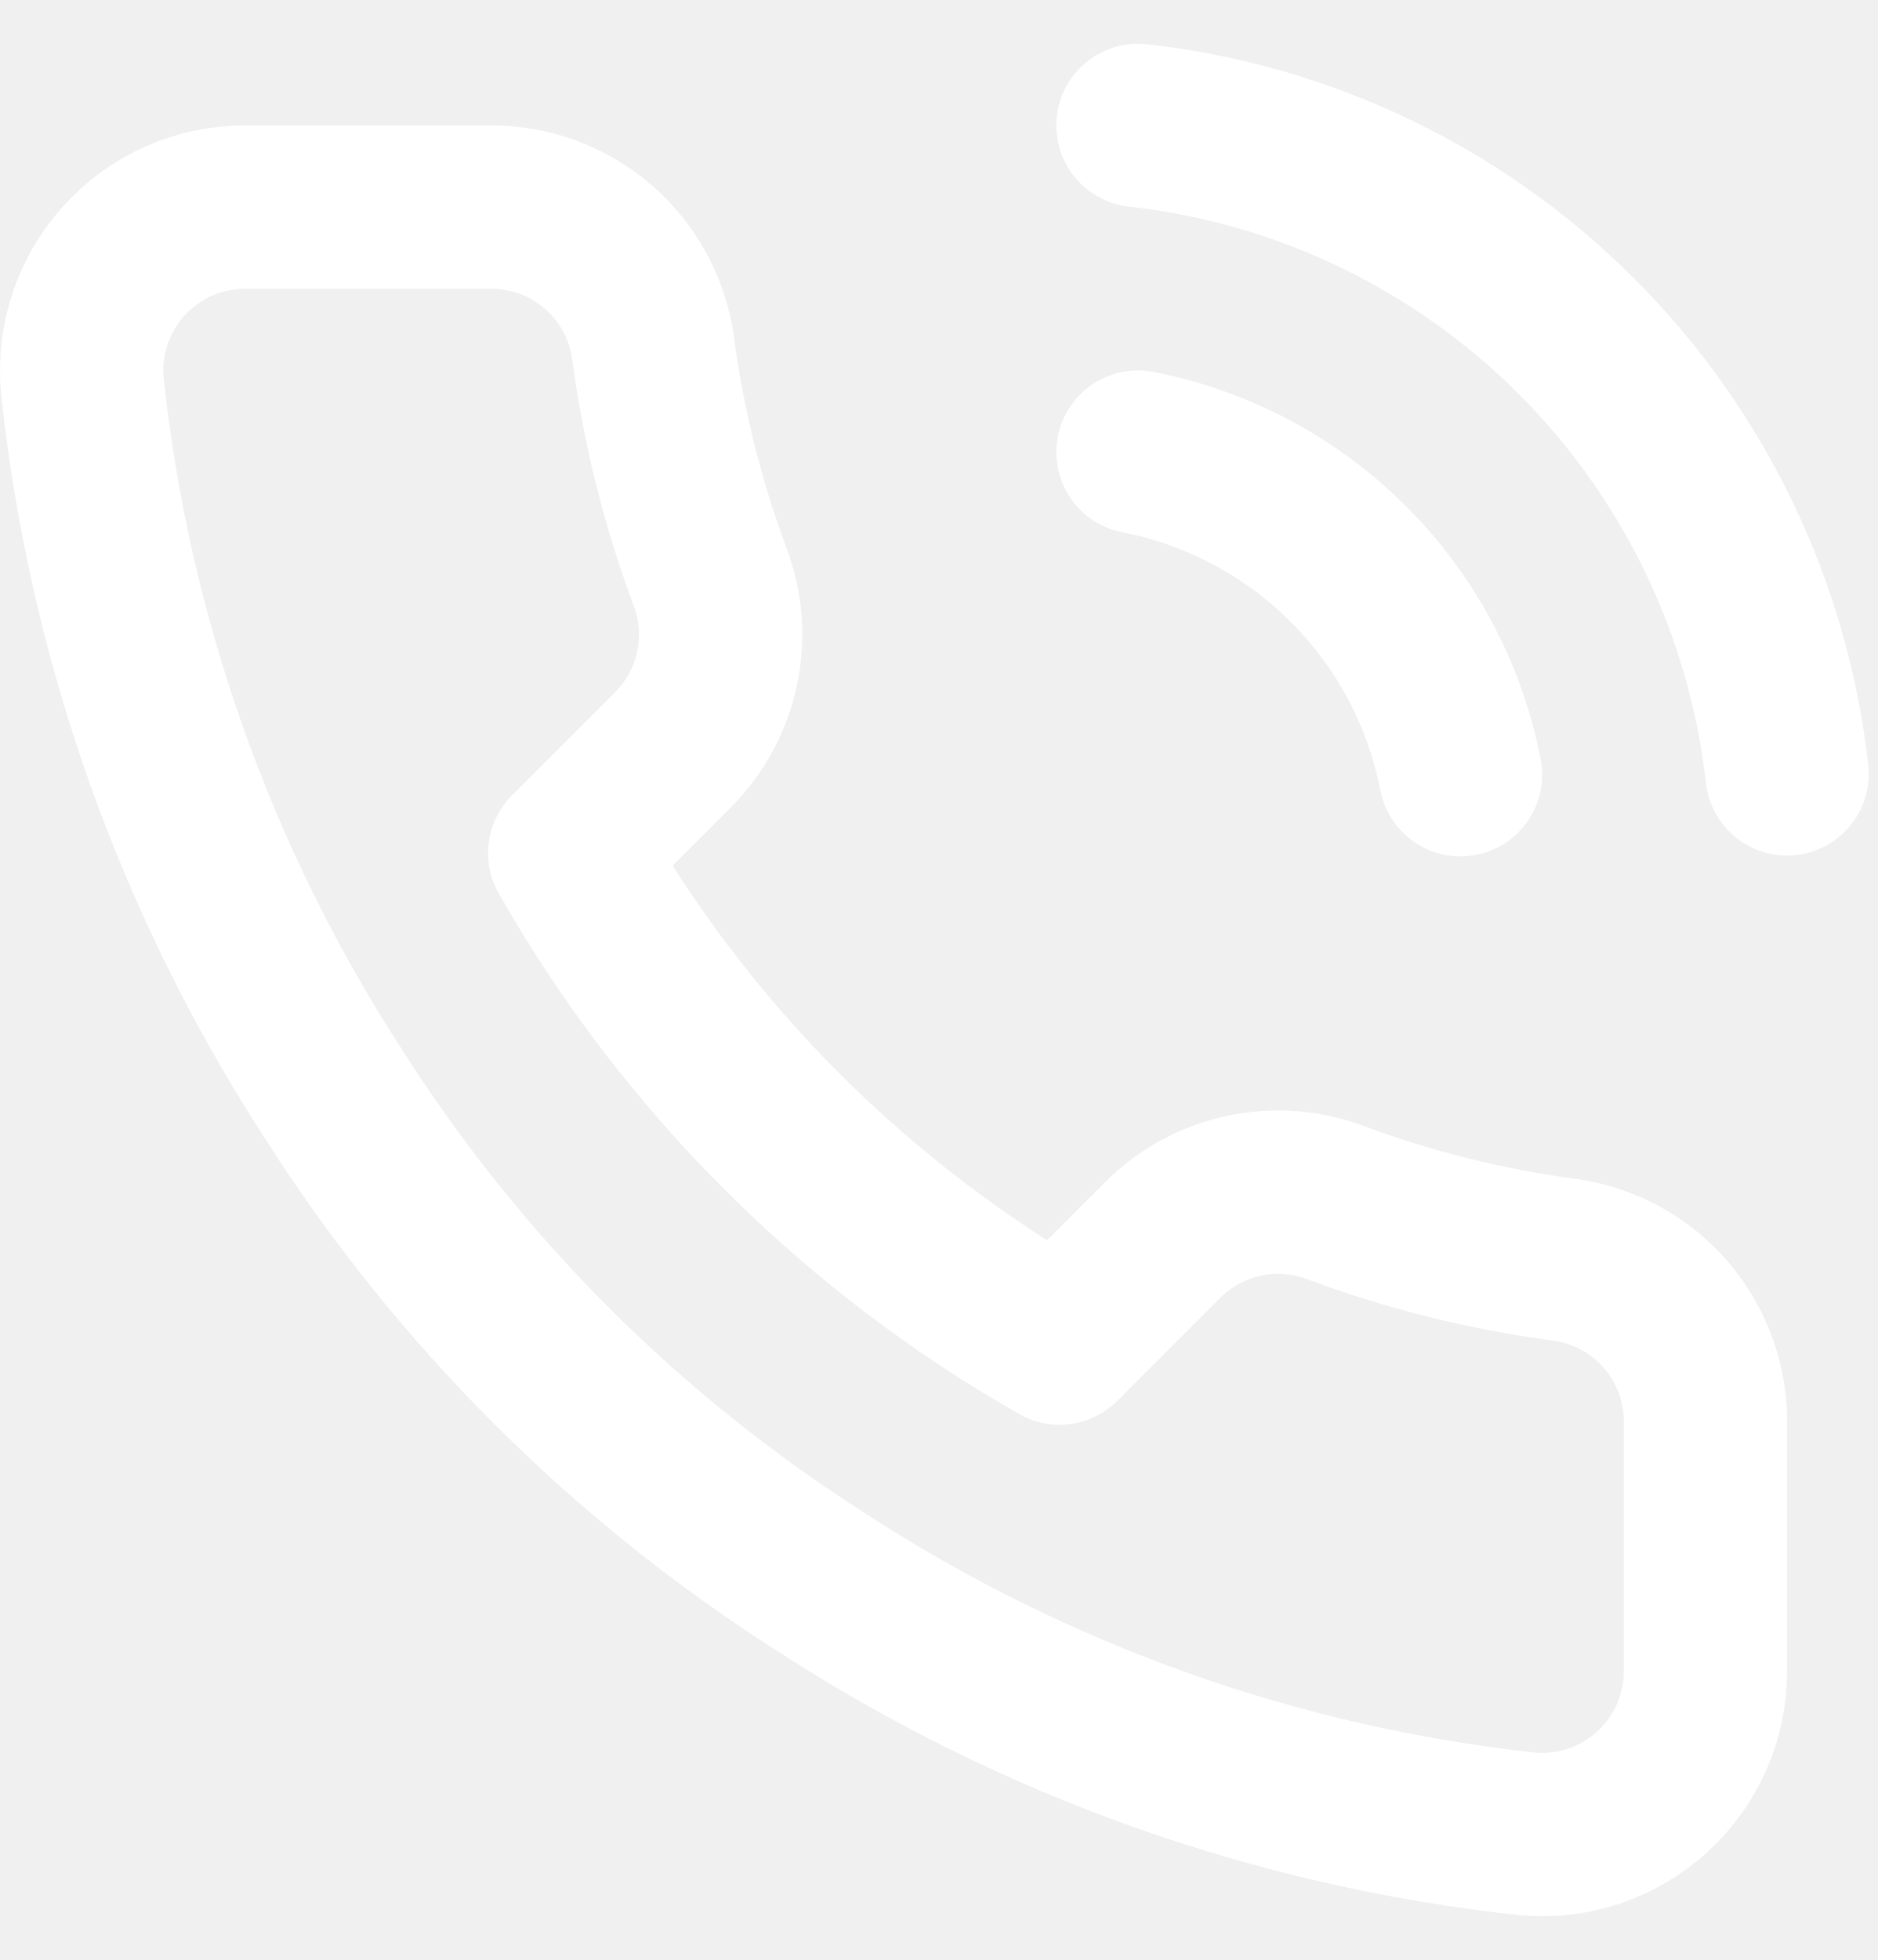
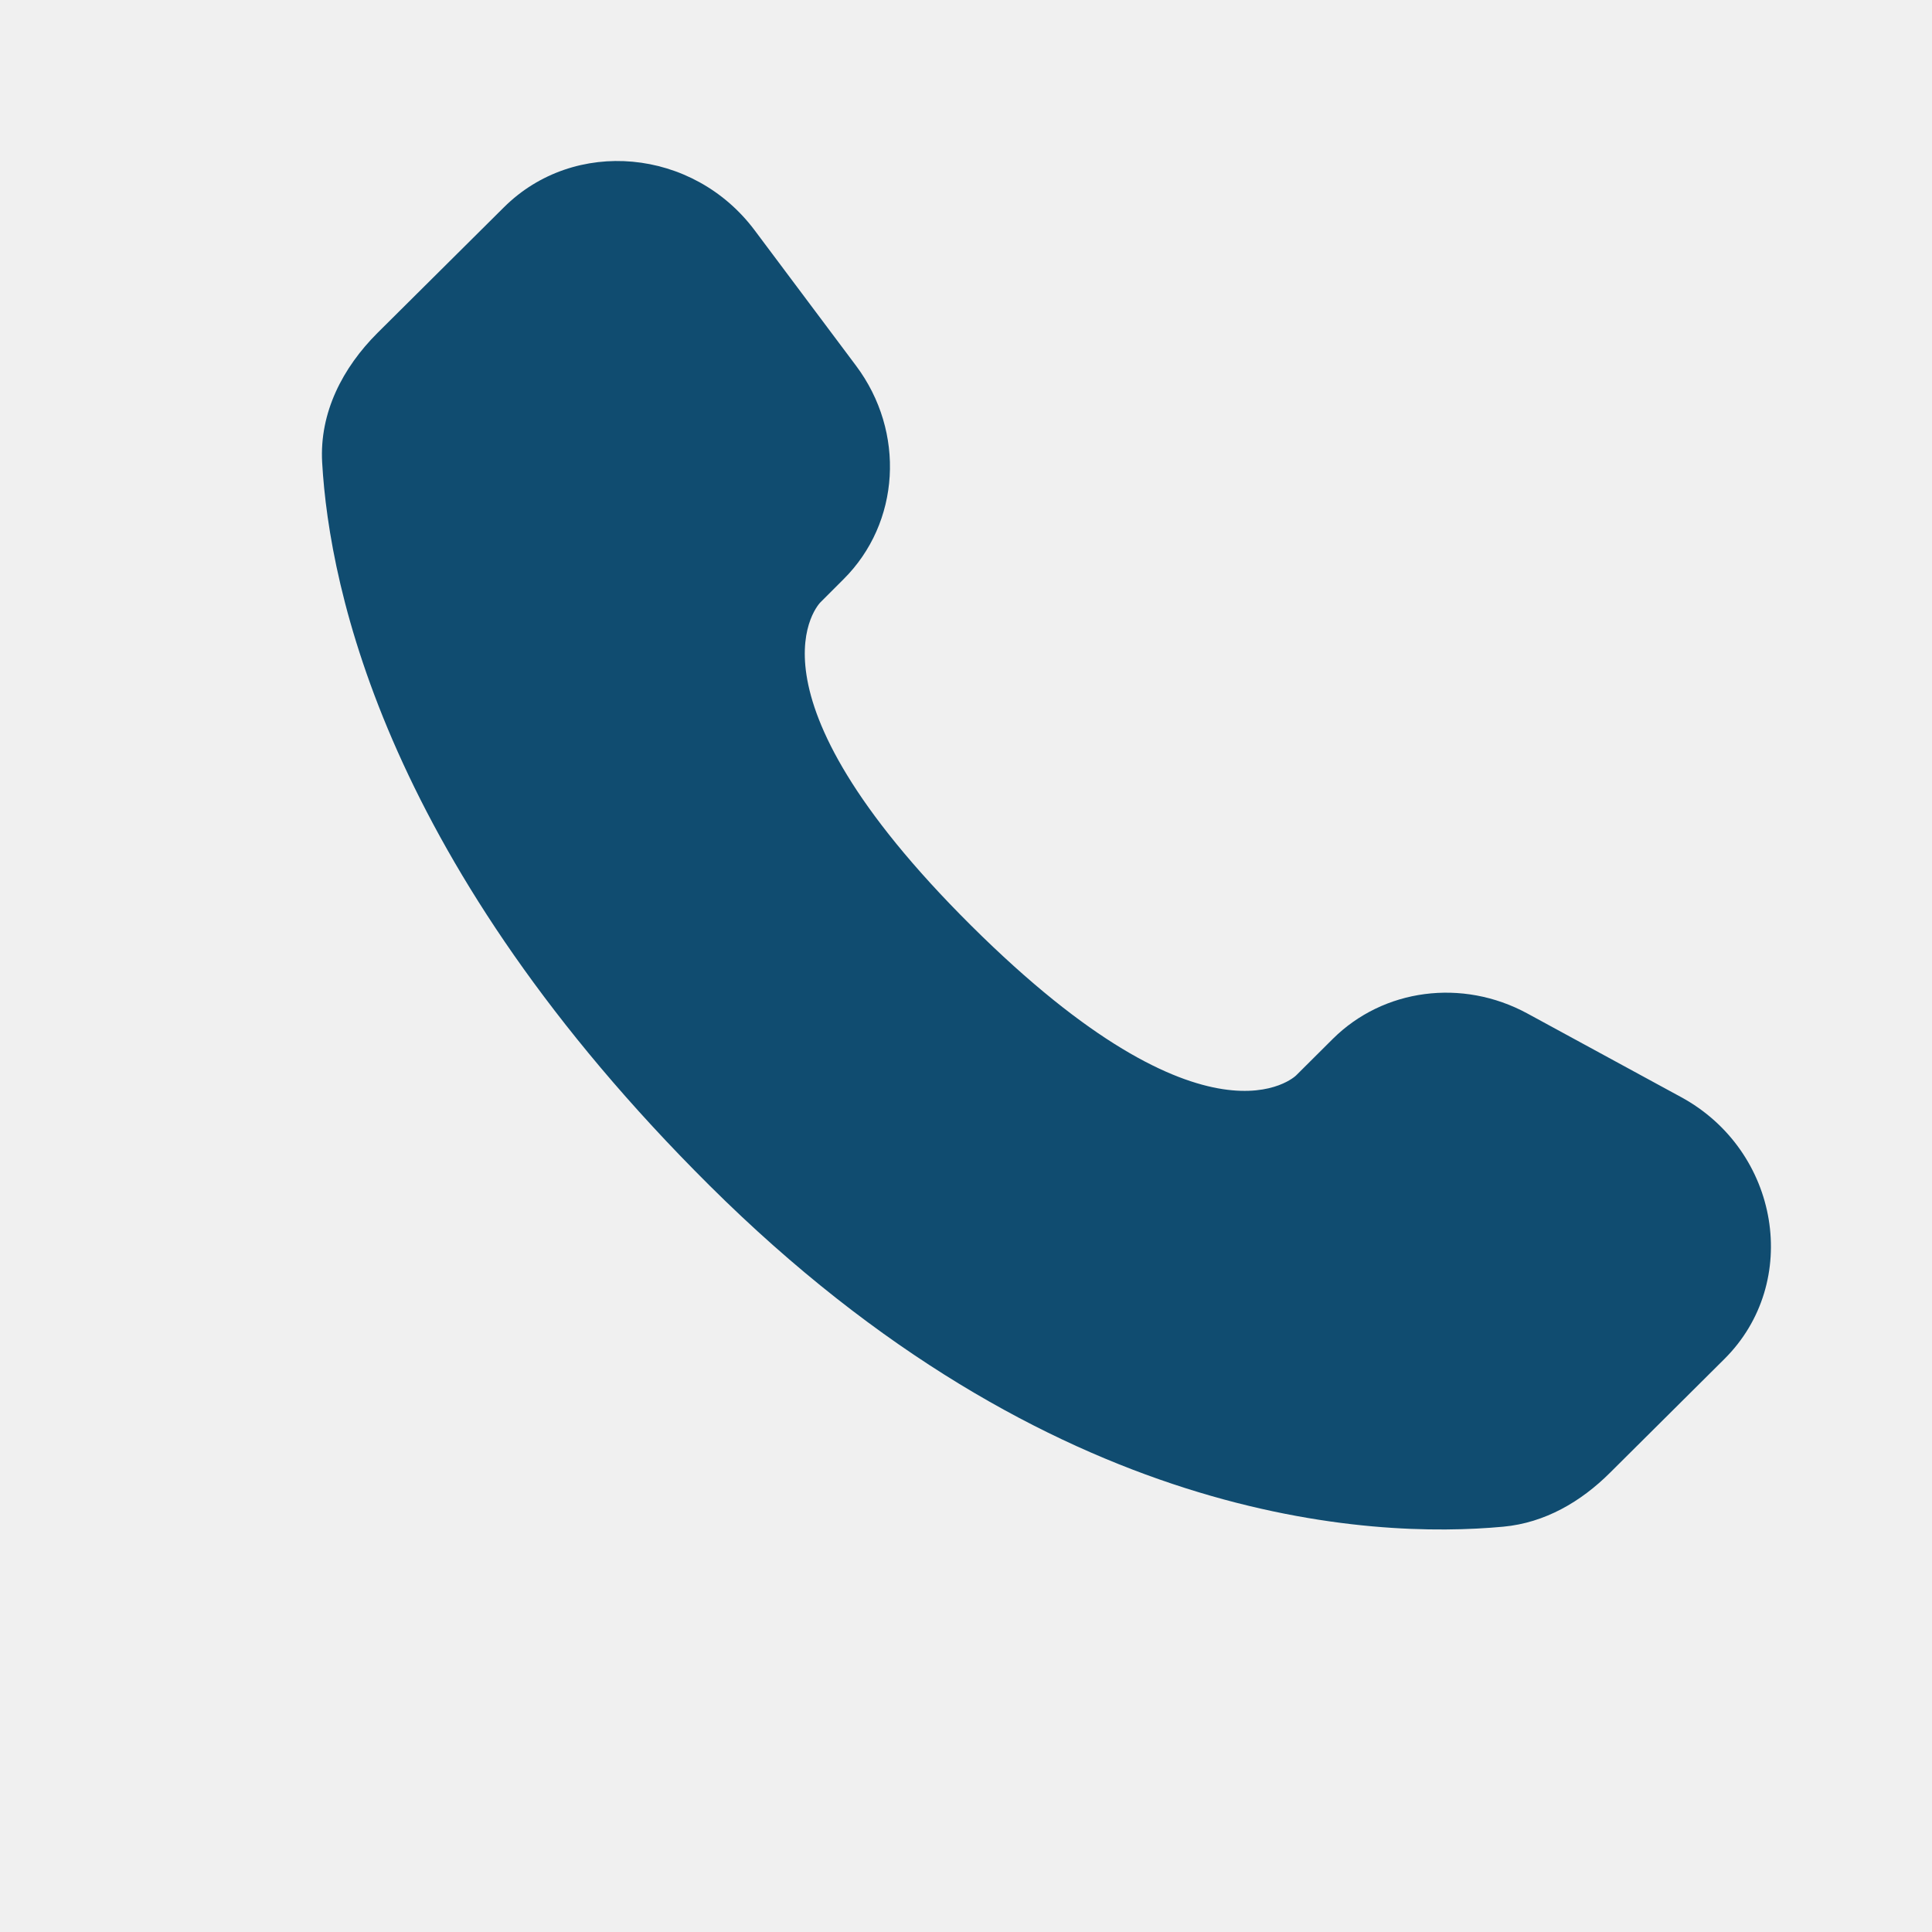
- <svg xmlns="http://www.w3.org/2000/svg" width="23" height="24" viewBox="0 0 23 24" fill="none">
-   <g id="Vector">
-     <path id="Vector_2" d="M13.938 5.536C14.915 5.727 15.812 6.204 16.516 6.908C17.22 7.612 17.698 8.509 17.888 9.486M13.938 1.536C15.967 1.761 17.86 2.67 19.304 4.113C20.749 5.556 21.66 7.447 21.888 9.476M20.888 17.456V20.456C20.889 20.735 20.832 21.01 20.721 21.265C20.609 21.52 20.445 21.75 20.24 21.938C20.035 22.126 19.793 22.269 19.529 22.359C19.265 22.448 18.985 22.481 18.708 22.456C15.631 22.122 12.675 21.07 10.078 19.386C7.662 17.851 5.613 15.802 4.078 13.386C2.388 10.777 1.336 7.807 1.008 4.716C0.983 4.439 1.016 4.161 1.105 3.898C1.193 3.634 1.336 3.393 1.523 3.188C1.71 2.982 1.938 2.819 2.192 2.706C2.446 2.594 2.72 2.536 2.998 2.536H5.998C6.483 2.531 6.954 2.703 7.322 3.019C7.69 3.336 7.93 3.775 7.998 4.256C8.125 5.216 8.36 6.159 8.698 7.066C8.833 7.424 8.862 7.813 8.782 8.187C8.702 8.561 8.517 8.904 8.248 9.176L6.978 10.446C8.402 12.95 10.475 15.022 12.978 16.446L14.248 15.176C14.52 14.907 14.863 14.722 15.237 14.642C15.611 14.562 16 14.591 16.358 14.726C17.265 15.065 18.208 15.299 19.168 15.426C19.654 15.495 20.098 15.739 20.415 16.113C20.732 16.488 20.9 16.965 20.888 17.456Z" stroke="white" stroke-width="2" stroke-linecap="round" stroke-linejoin="round" />
-   </g>
+ <svg xmlns="http://www.w3.org/2000/svg" width="24" height="24" viewBox="0 0 24 24" fill="none">
+   <path d="M16.556 12.906L16.101 13.359C16.101 13.359 15.018 14.435 12.063 11.497C9.108 8.559 10.191 7.483 10.191 7.483L10.477 7.197C11.184 6.495 11.251 5.367 10.634 4.543L9.374 2.86C8.61 1.84 7.135 1.705 6.26 2.575L4.69 4.135C4.257 4.567 3.967 5.125 4.002 5.745C4.092 7.332 4.81 10.745 8.814 14.727C13.061 18.949 17.046 19.117 18.675 18.965C19.191 18.917 19.639 18.655 20 18.295L21.42 16.883C22.38 15.93 22.11 14.295 20.882 13.628L18.972 12.589C18.166 12.152 17.186 12.28 16.556 12.906Z" fill="#104C70" />
</svg>
